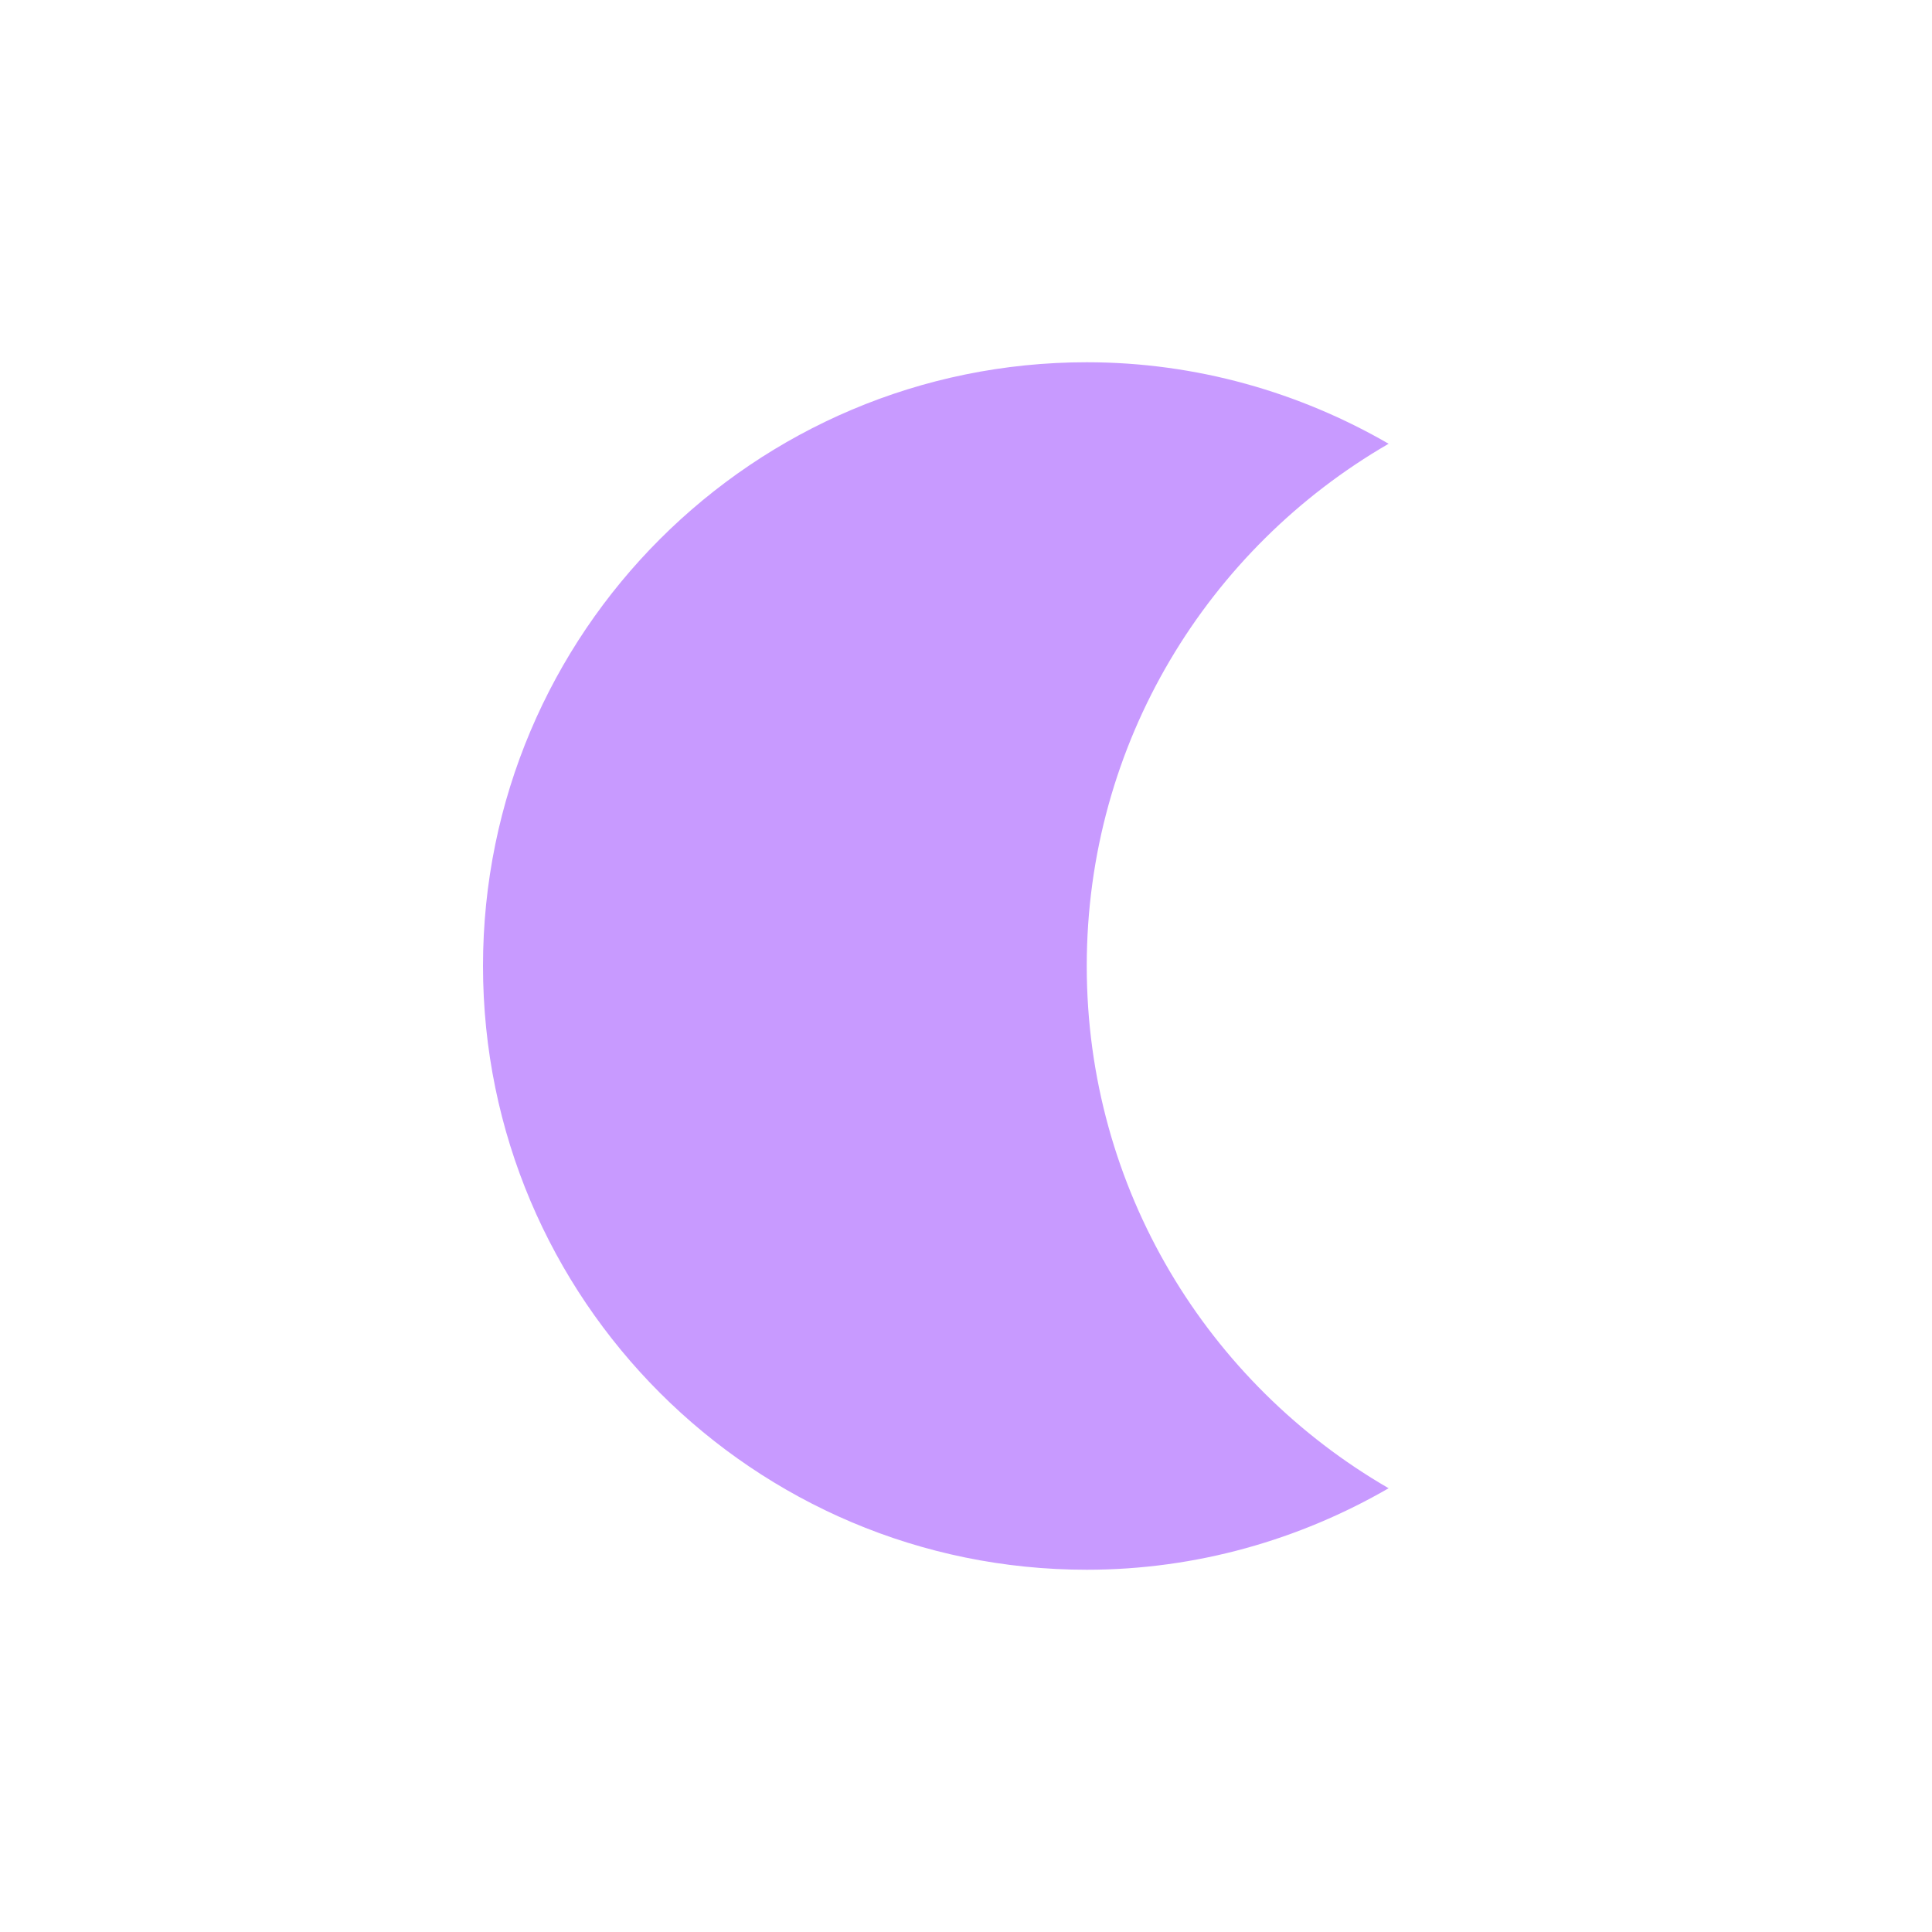
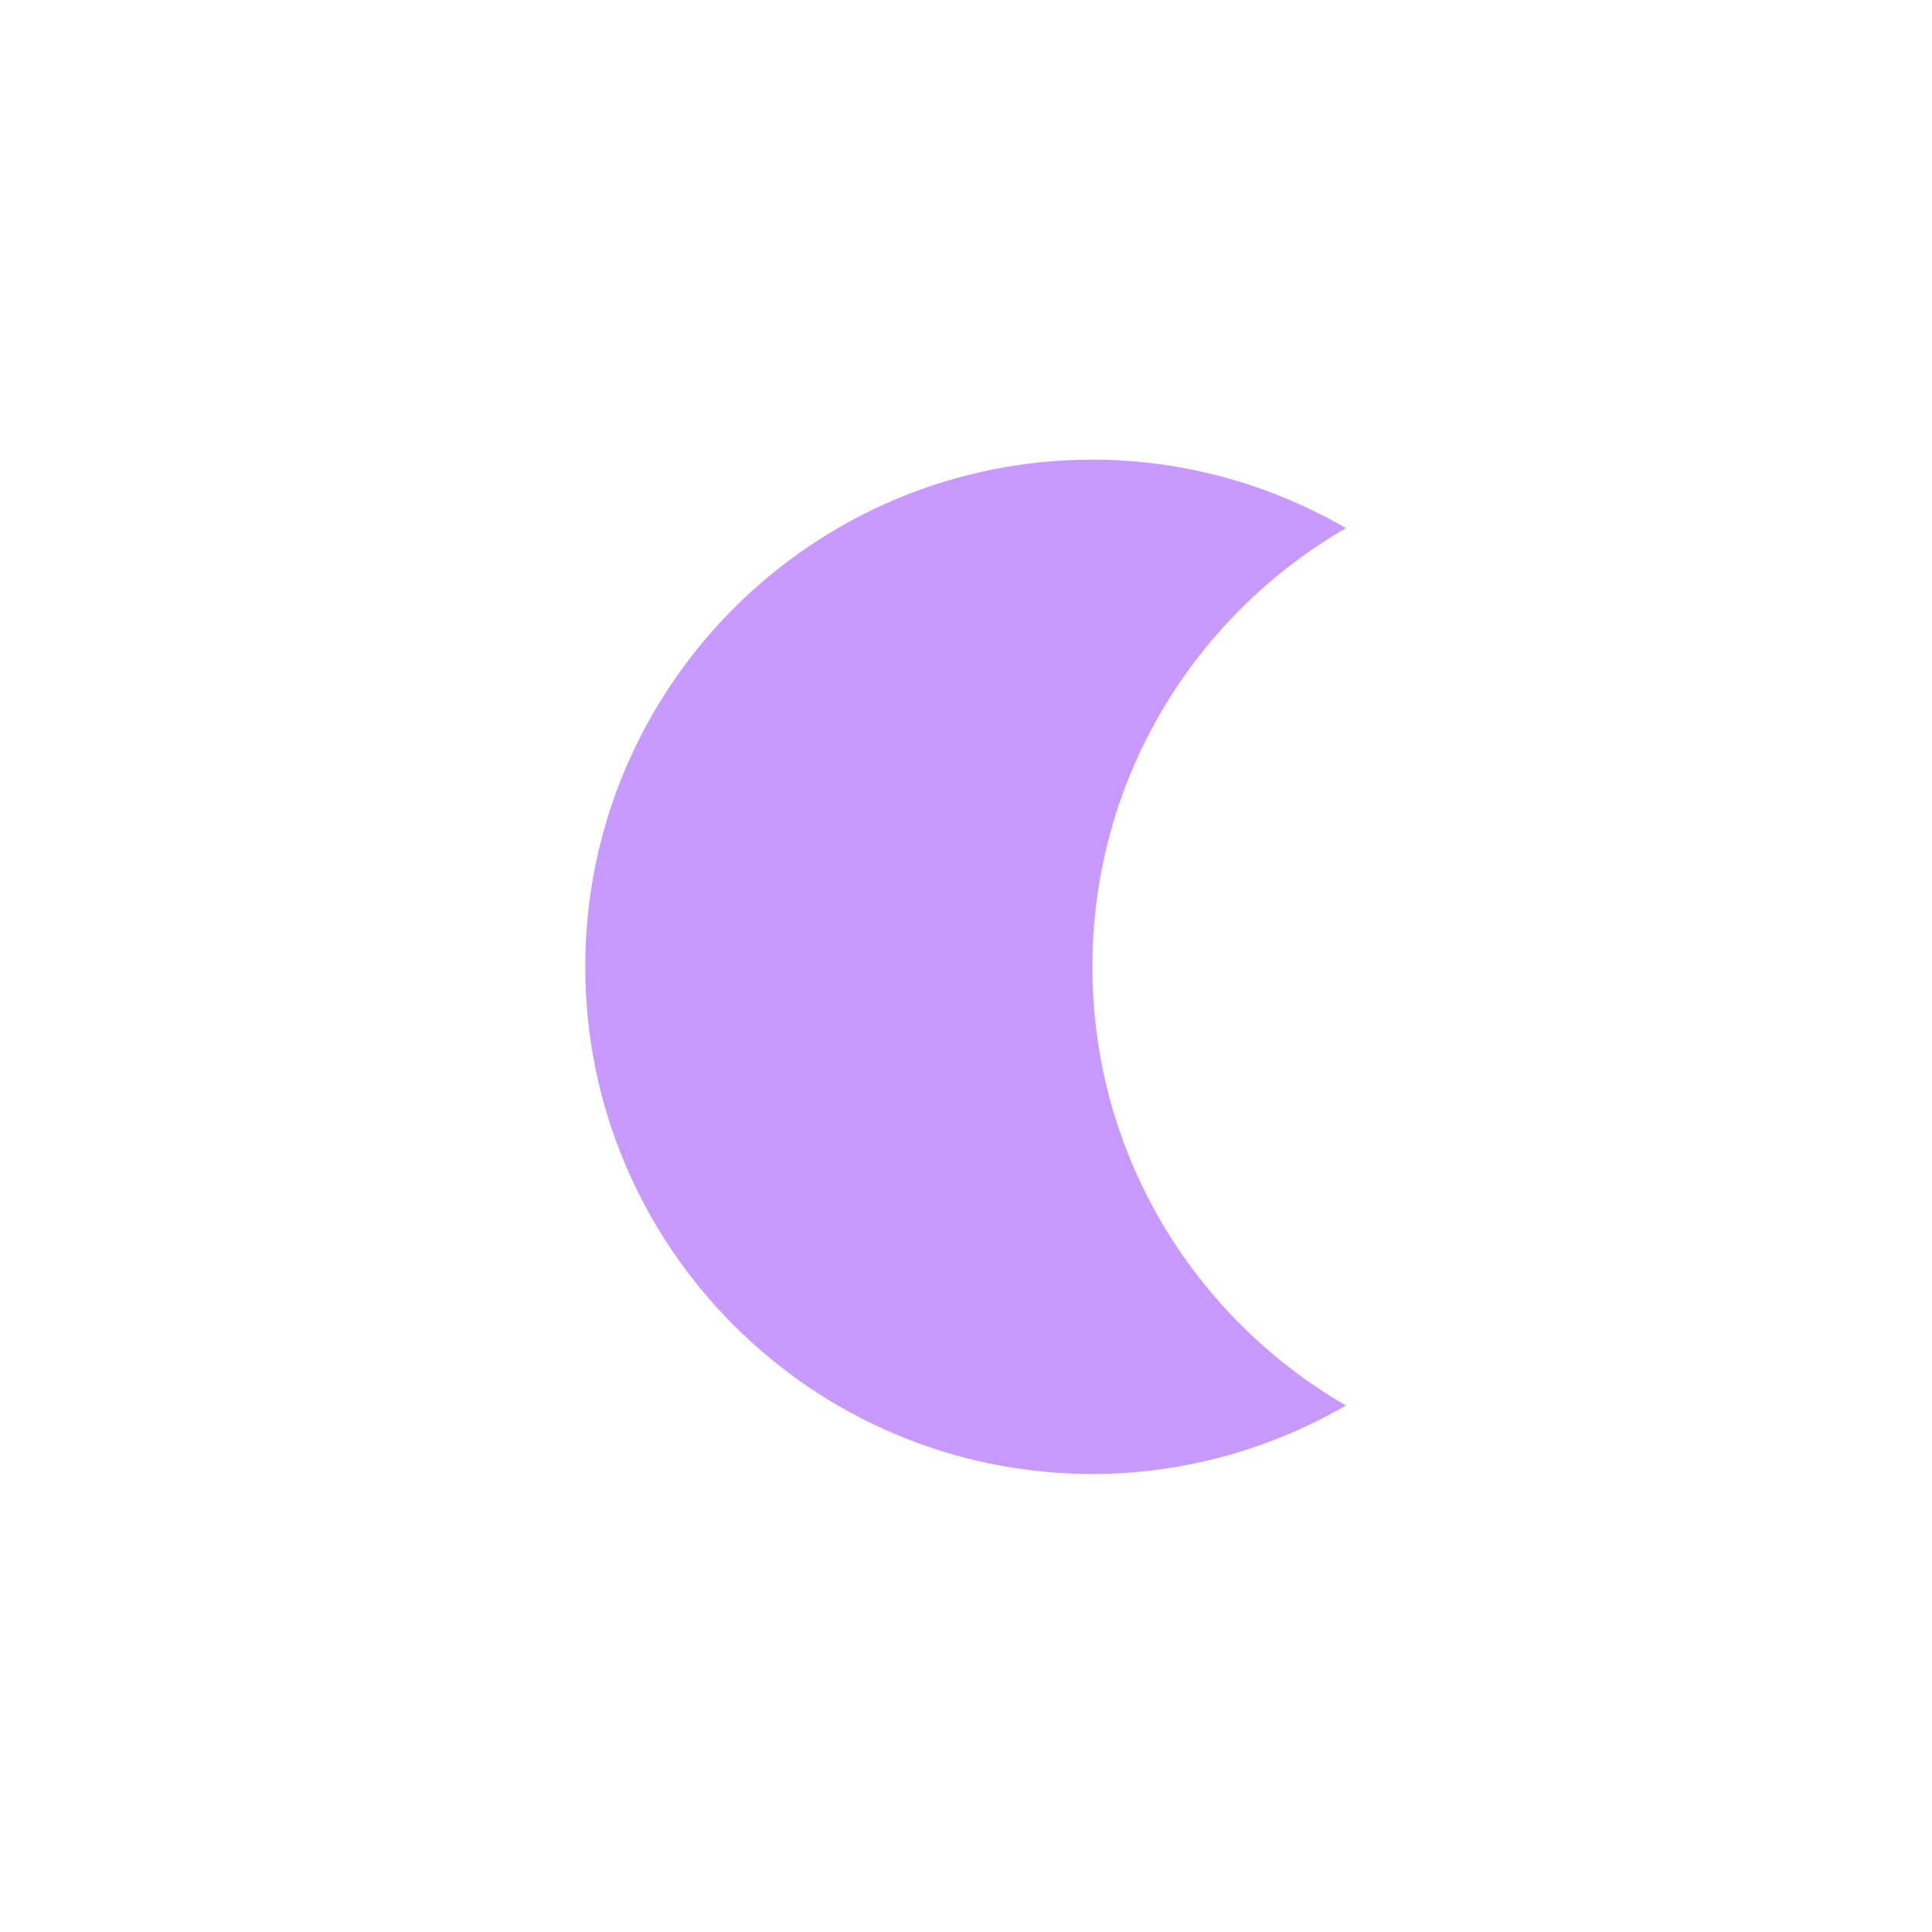
<svg xmlns="http://www.w3.org/2000/svg" viewBox="0 0 24 24" fill="#c89aff" width="512" height="512" style="background-color: #110e1f">
-   <path transform="translate(3 3) scale(.75)" d="M14 2c1.82 0 3.53.5 5 1.35-2.99 1.73-5 4.95-5 8.65s2.01 6.92 5 8.65C17.53 21.5 15.82 22 14 22 8.48 22 4 17.52 4 12S8.48 2 14 2z" />
+   <path transform="translate(4.75 4.45) scale(.63)" d="M14 2c1.82 0 3.53.5 5 1.35-2.99 1.73-5 4.95-5 8.65s2.01 6.92 5 8.65C17.53 21.5 15.82 22 14 22 8.48 22 4 17.52 4 12S8.48 2 14 2z" />
</svg>
